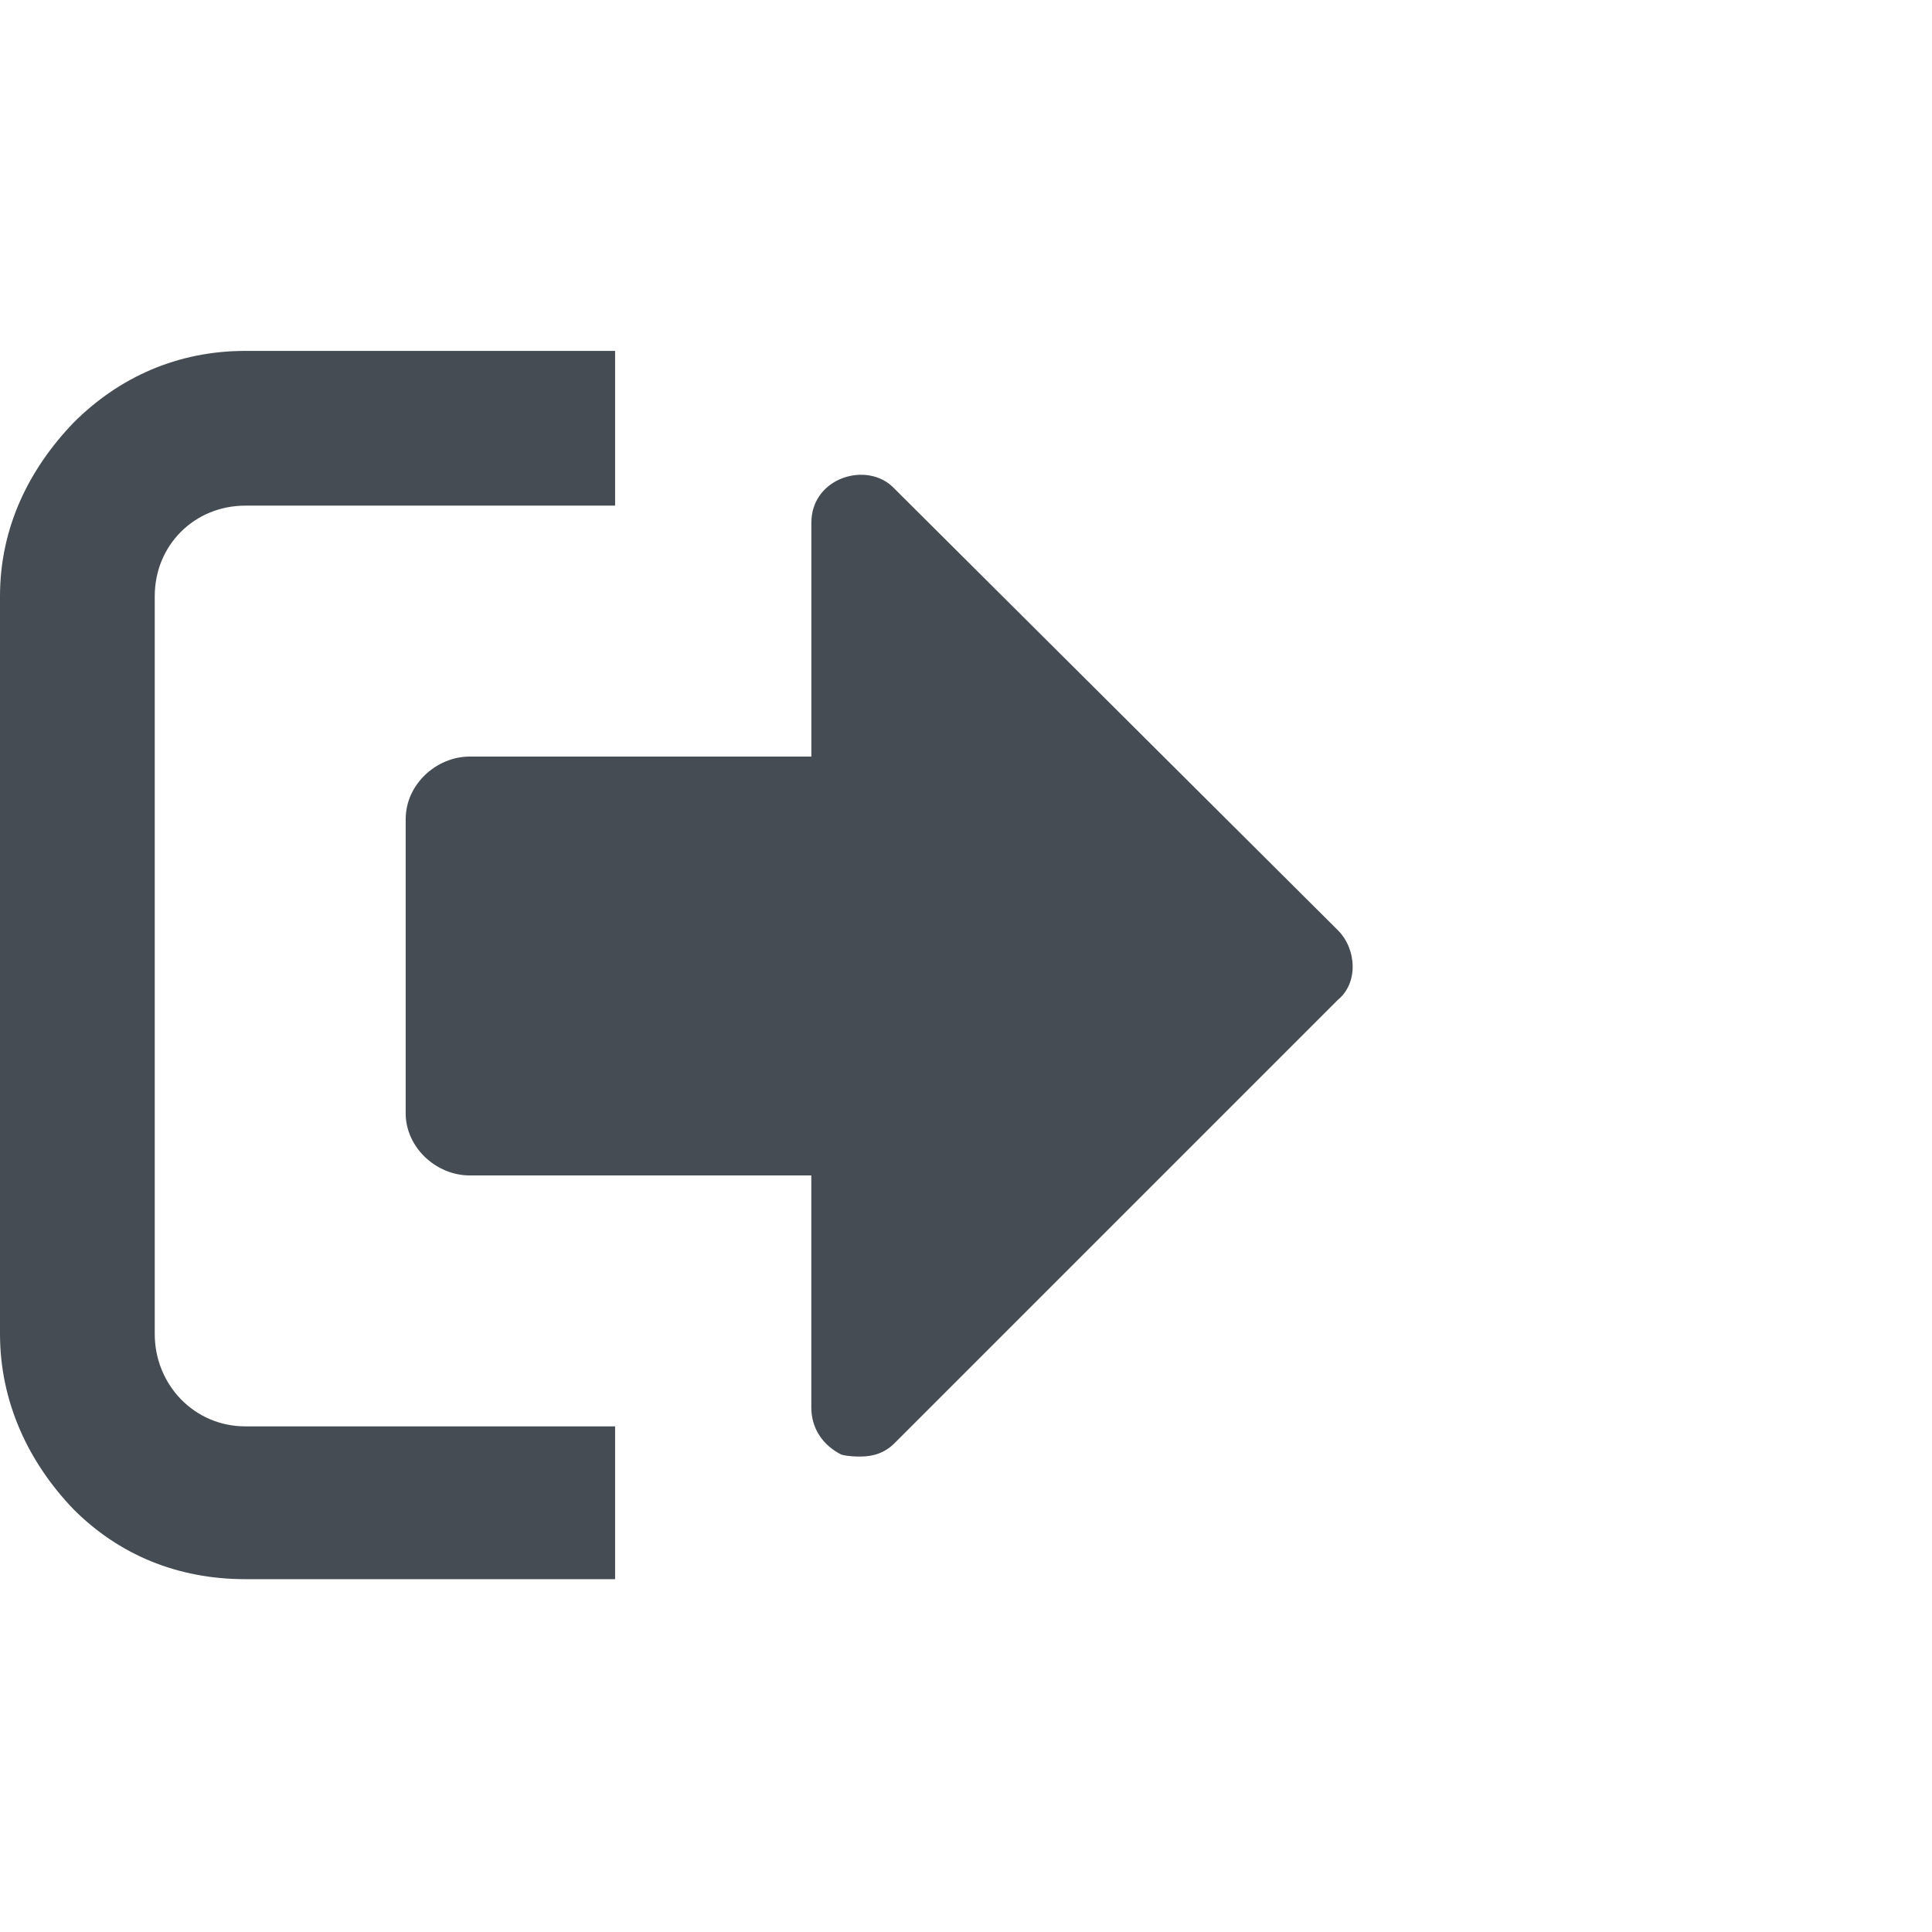
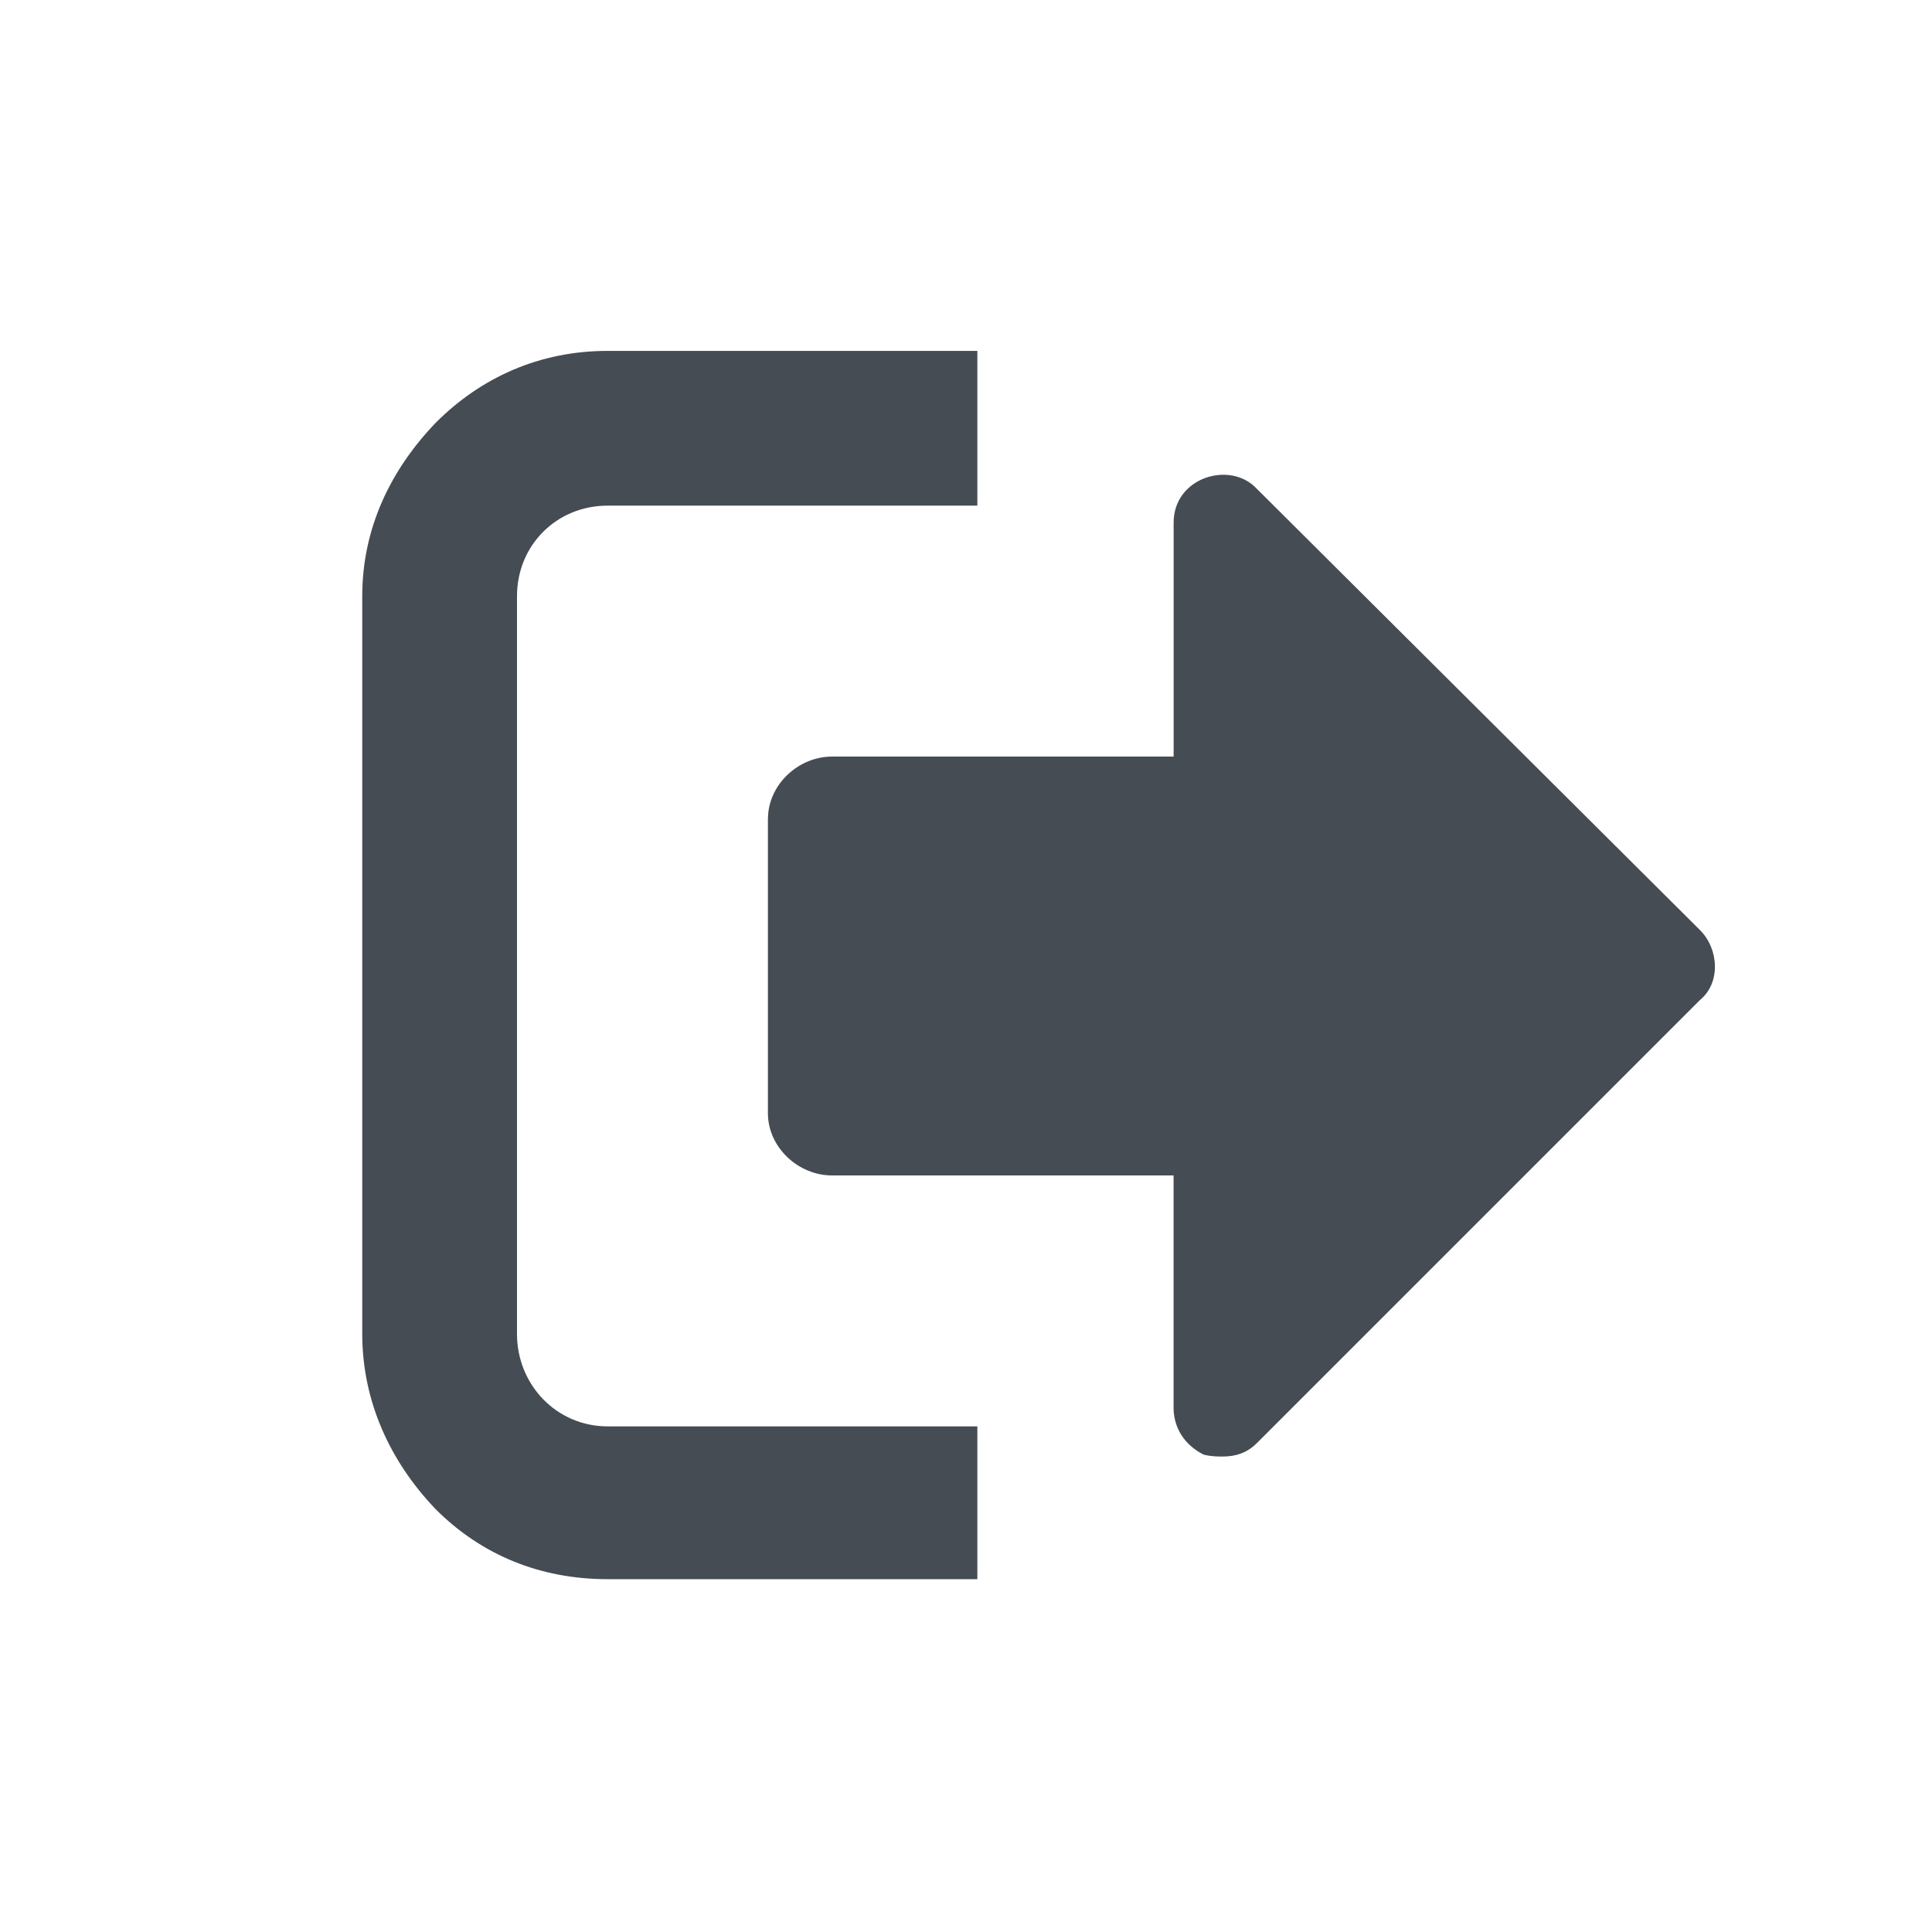
- <svg xmlns="http://www.w3.org/2000/svg" fill="#454c53" width="800px" height="800px" viewBox="0 0 32 32" version="1.1">
+ <svg xmlns="http://www.w3.org/2000/svg" fill="#454c53" width="800px" height="800px" viewBox="0 0 20 32" version="1.1">
  <path d="M0 9.875v12.219c0 1.125 0.469 2.125 1.219 2.906 0.75 0.75 1.719 1.156 2.844 1.156h6.125v-2.531h-6.125c-0.844 0-1.5-0.688-1.5-1.531v-12.219c0-0.844 0.656-1.5 1.5-1.5h6.125v-2.563h-6.125c-1.125 0-2.094 0.438-2.844 1.188-0.75 0.781-1.219 1.75-1.219 2.875zM6.719 13.563v4.875c0 0.563 0.5 1.031 1.063 1.031h5.656v3.844c0 0.344 0.188 0.625 0.5 0.781 0.125 0.031 0.25 0.031 0.313 0.031 0.219 0 0.406-0.063 0.563-0.219l7.344-7.344c0.344-0.281 0.313-0.844 0-1.156l-7.344-7.313c-0.438-0.469-1.375-0.188-1.375 0.563v3.875h-5.656c-0.563 0-1.063 0.469-1.063 1.031z" />
</svg>
